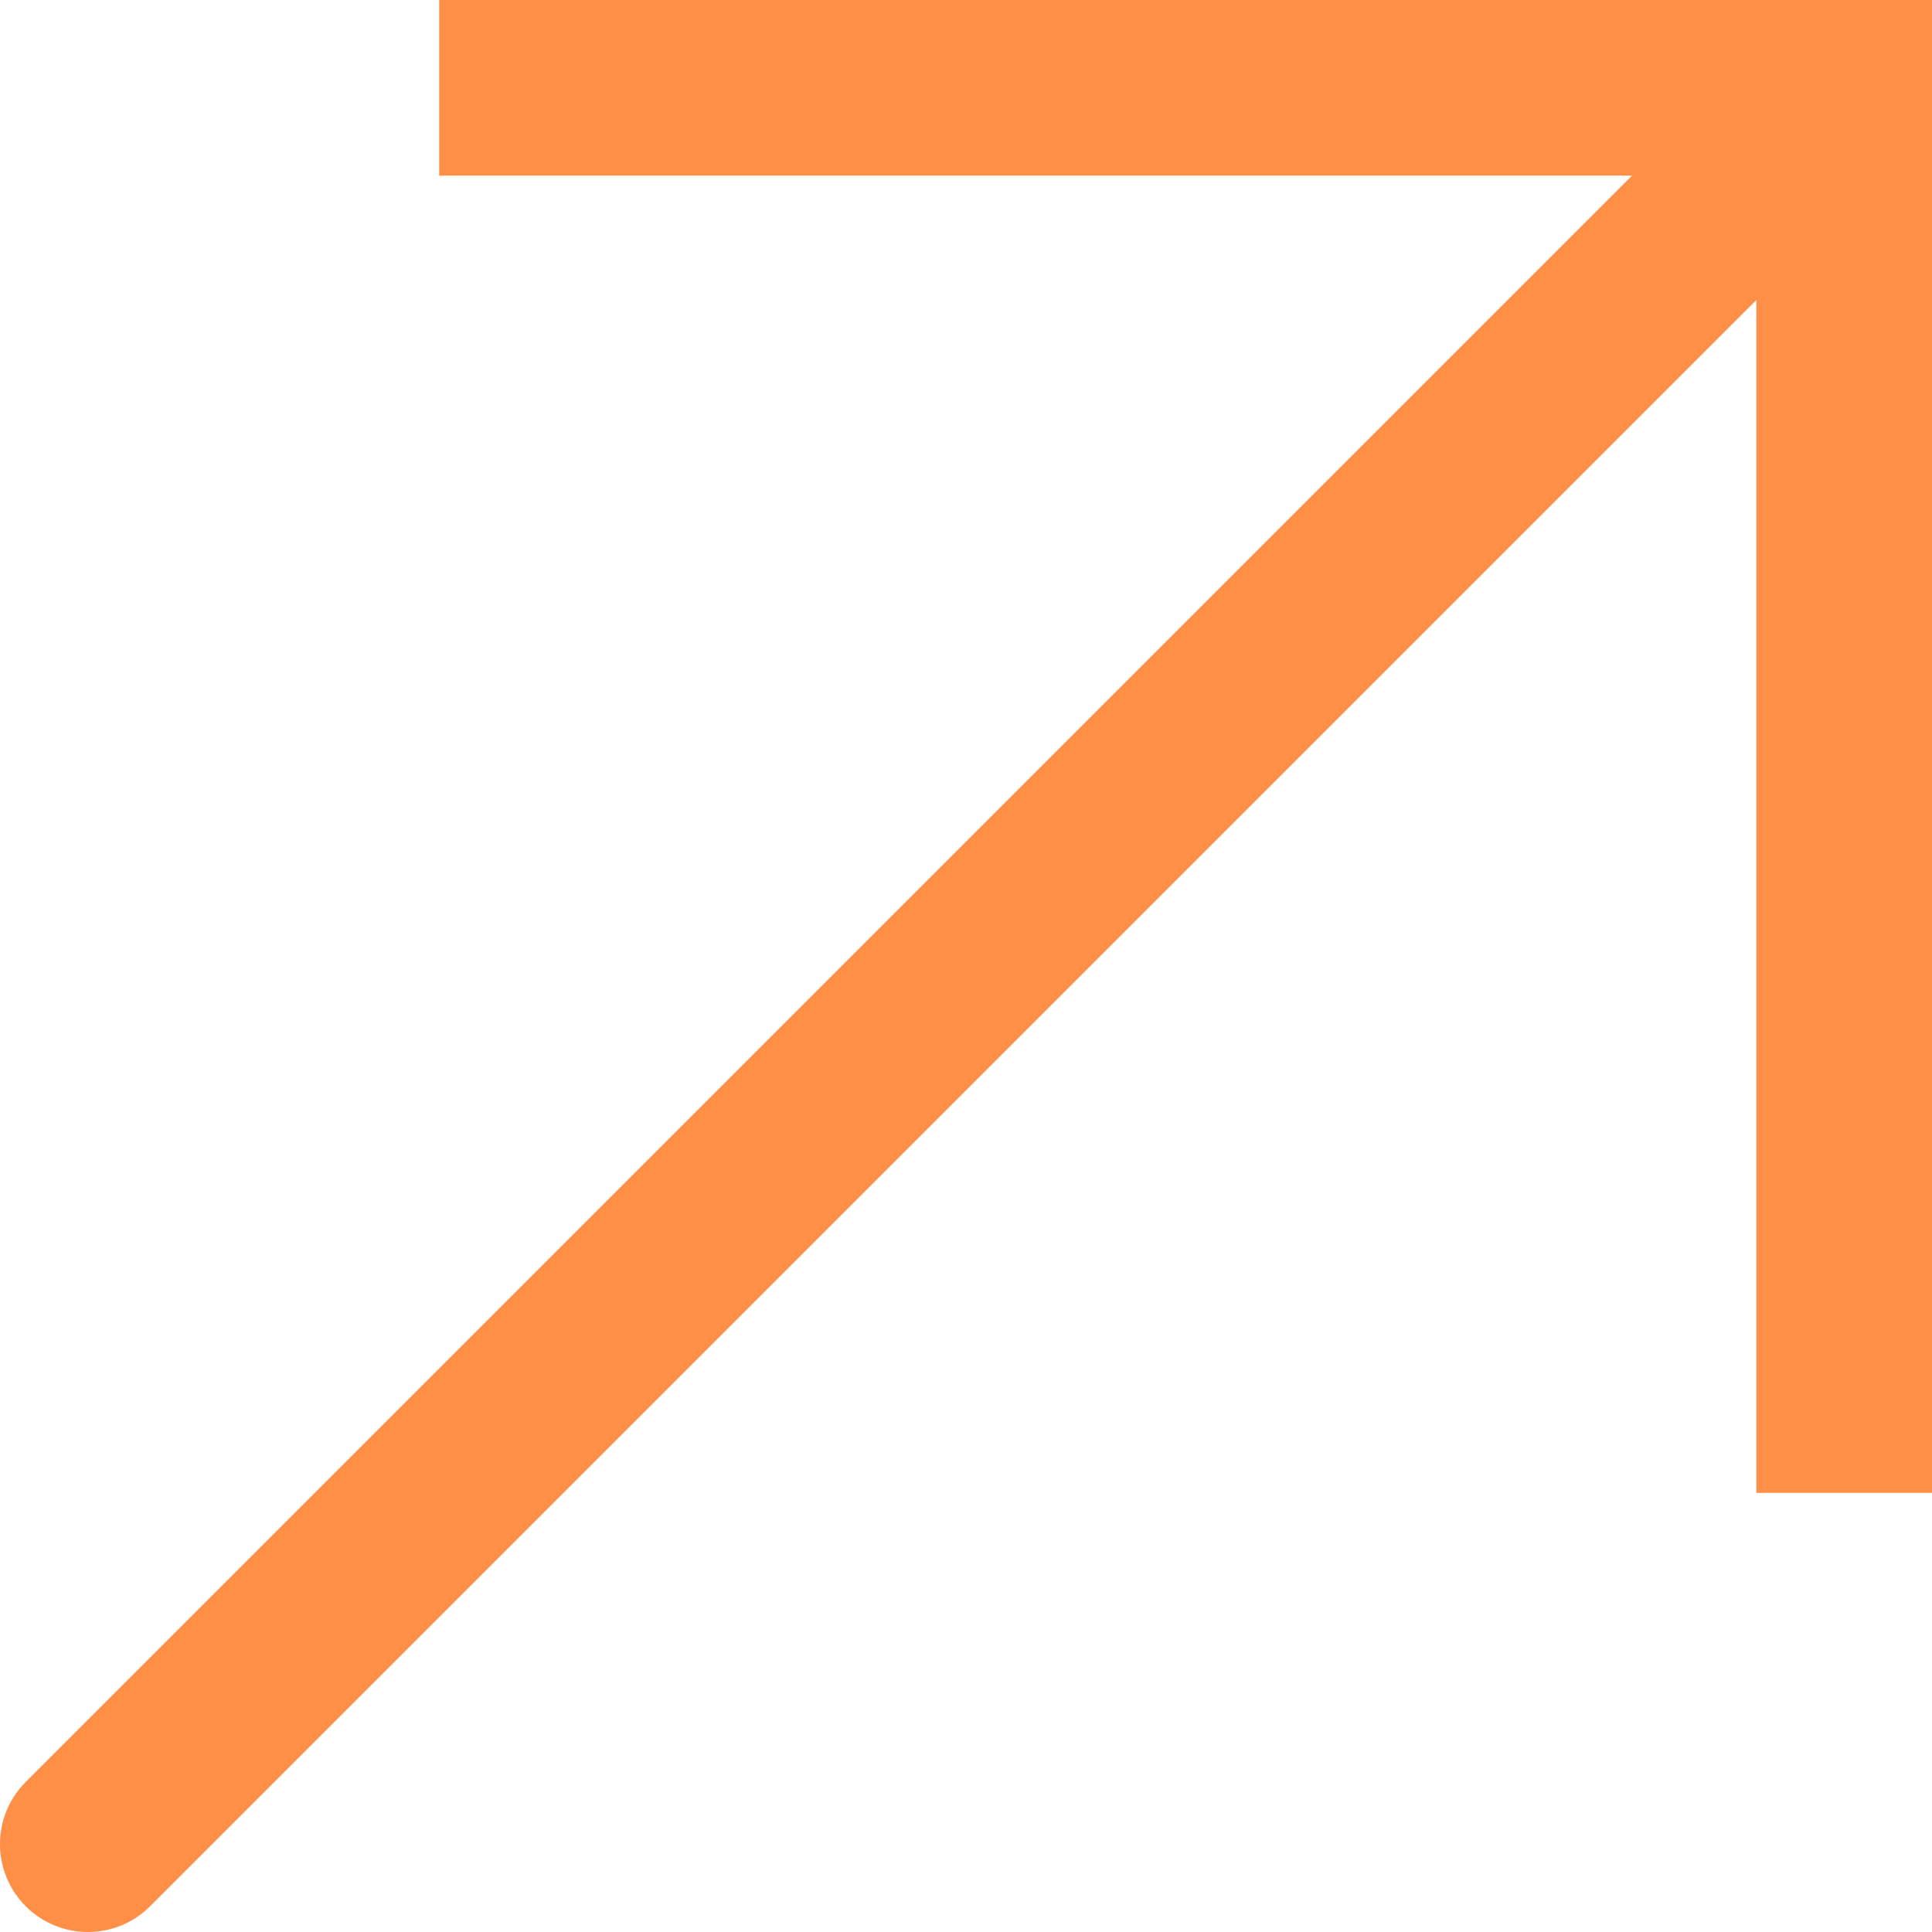
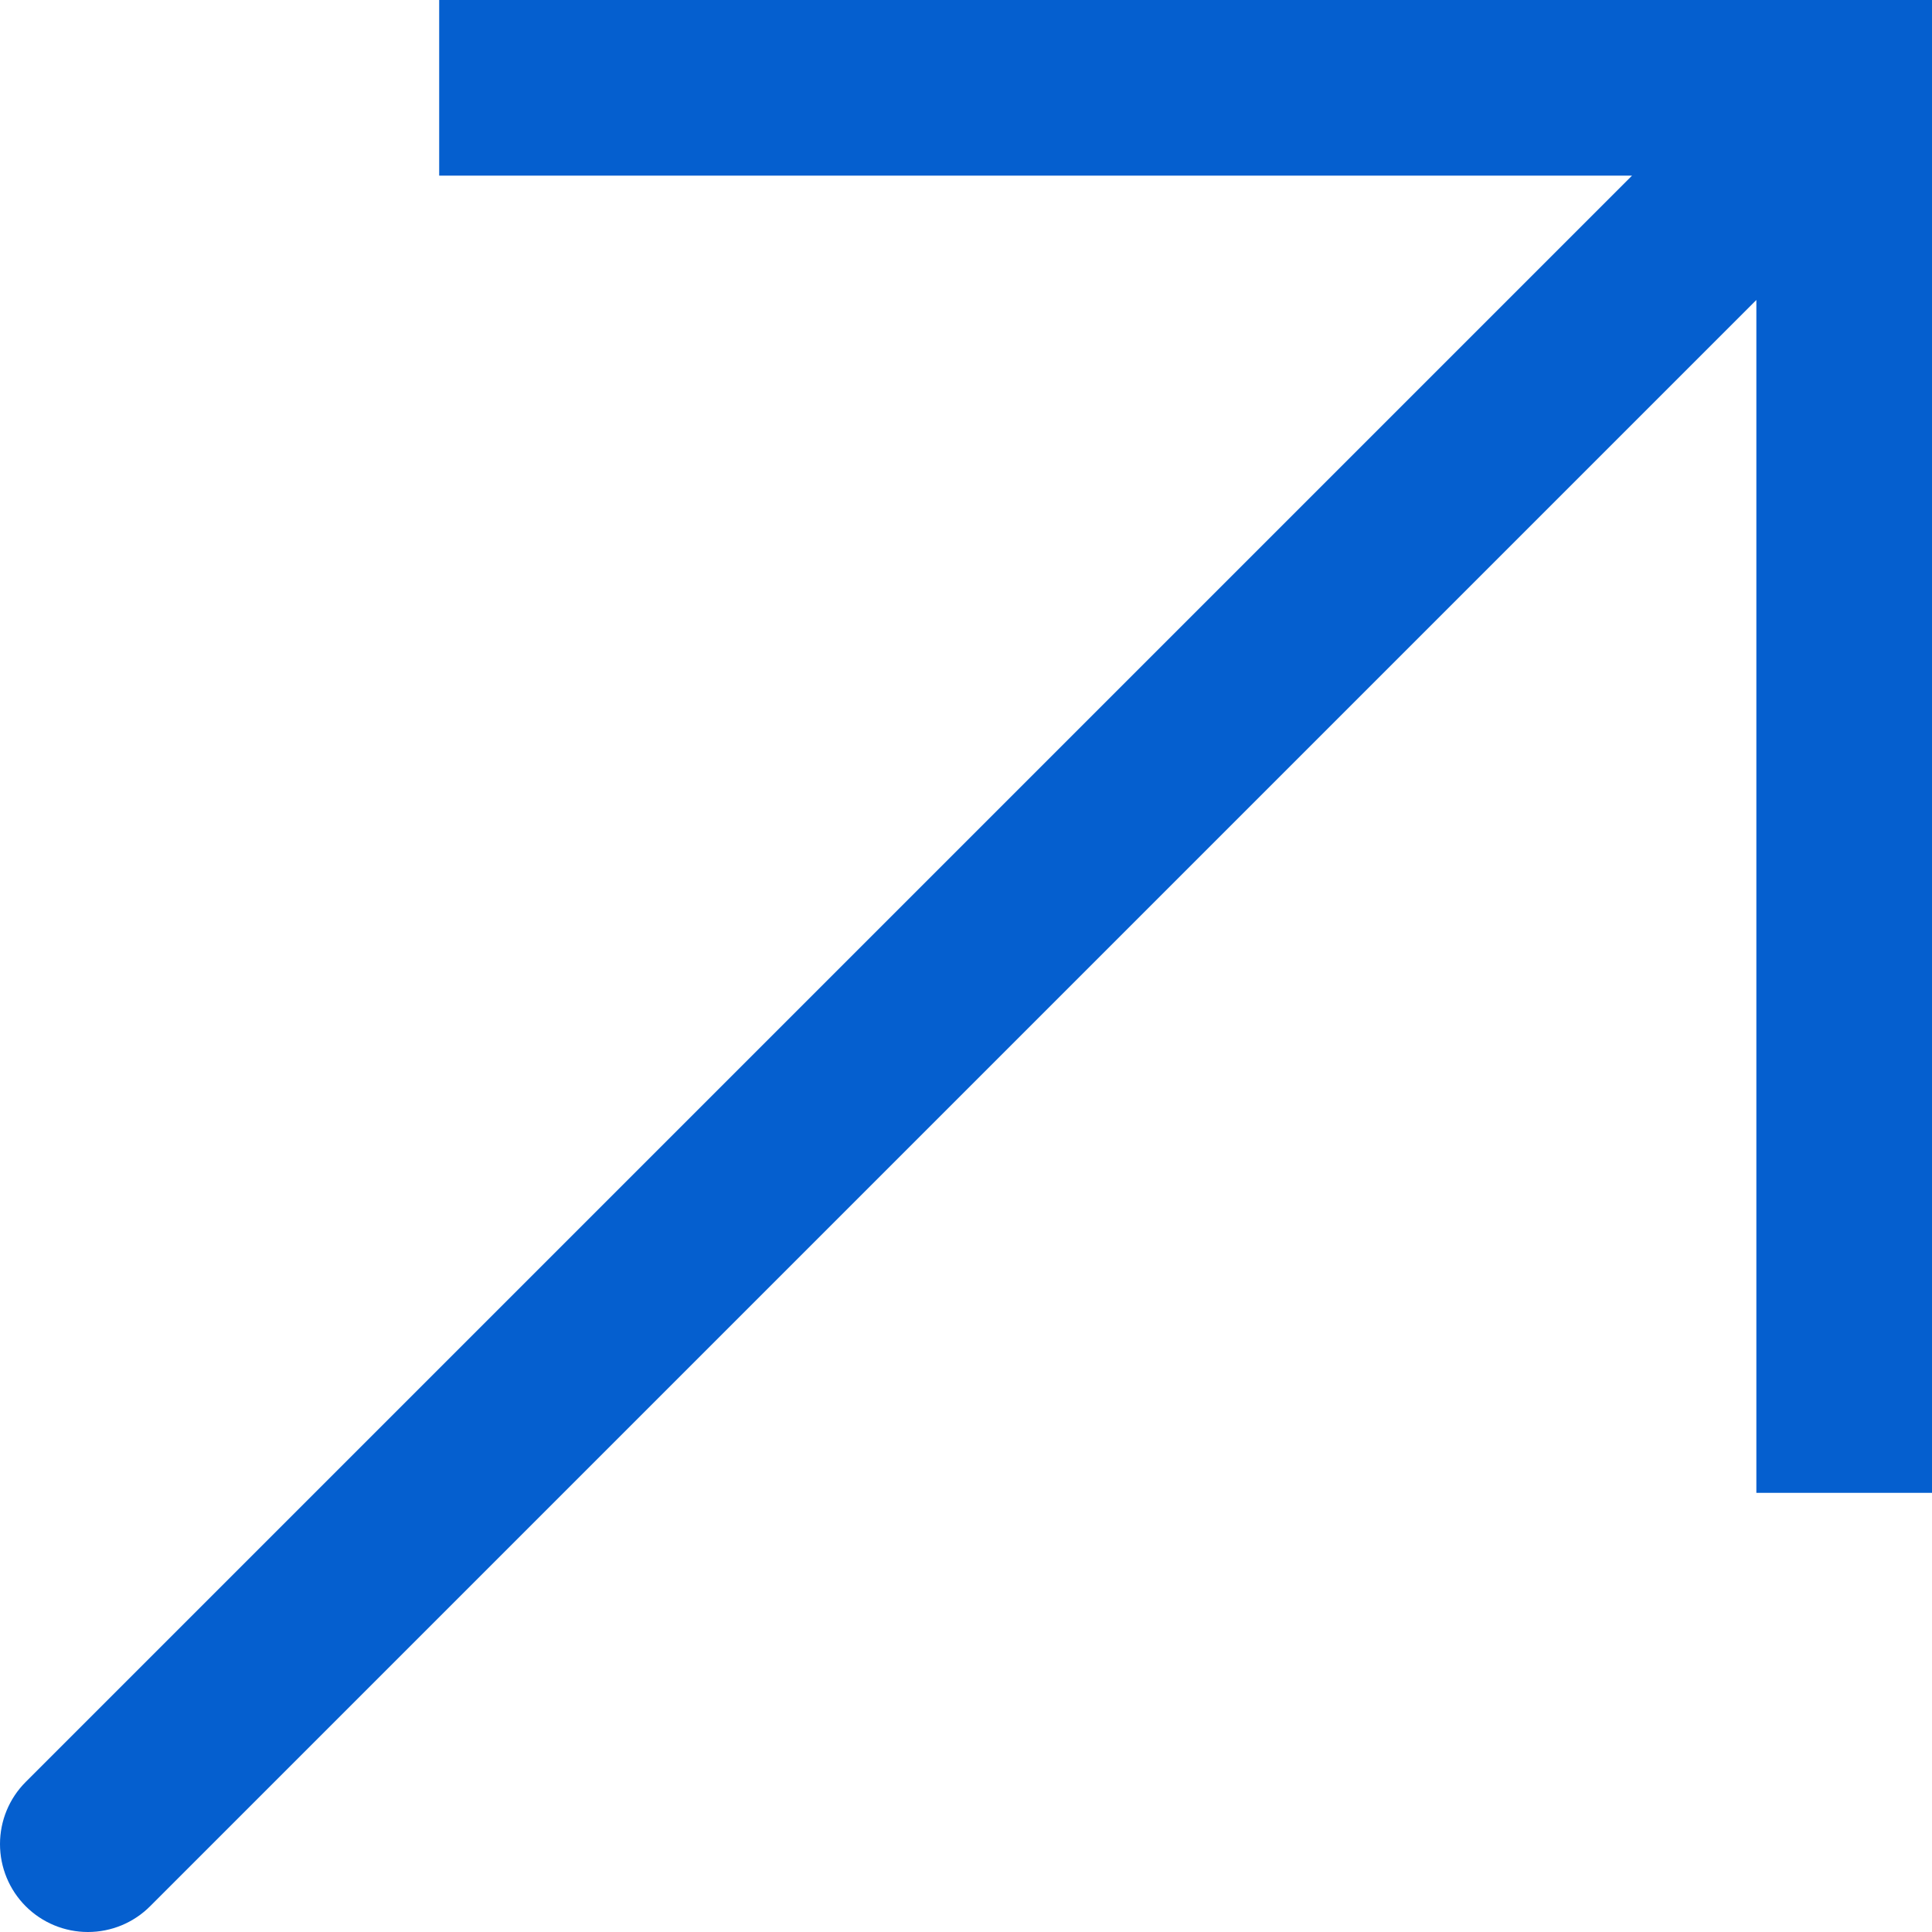
<svg xmlns="http://www.w3.org/2000/svg" width="22" height="22" viewBox="0 0 22 22" fill="none">
-   <path d="M21 1L22 1L22 0L21 -4.37089e-08L21 1ZM0.293 20.291C0.105 20.479 1.00107e-06 20.733 9.89462e-07 20.999C9.77855e-07 21.264 0.105 21.519 0.293 21.707C0.481 21.895 0.736 22 1.001 22C1.267 22 1.521 21.895 1.709 21.707L0.293 20.291ZM5.001 2L21 2L21 -4.37089e-08L5.001 -7.43051e-07L5.001 2ZM20 1L20 16.999L22 16.999L22 1L20 1ZM20.292 0.292L0.293 20.291L1.709 21.707L21.708 1.708L20.292 0.292Z" fill="#FF8E47" />
+   <path d="M21 1L22 1L22 0L21 -4.37089e-08L21 1ZM0.293 20.291C0.105 20.479 5.8839e-07 20.733 5.85176e-07 20.999C5.81963e-07 21.264 0.105 21.519 0.293 21.707C0.481 21.895 0.736 22 1.001 22C1.267 22 1.521 21.895 1.709 21.707L0.293 20.291ZM5.001 2L21 2L21 -4.37089e-08L5.001 -7.43051e-07L5.001 2ZM20 1L20 16.999L22 16.999L22 1L20 1ZM20.292 0.292L0.293 20.291L1.709 21.707L21.708 1.708L20.292 0.292Z" fill="#055FCF" />
</svg>
